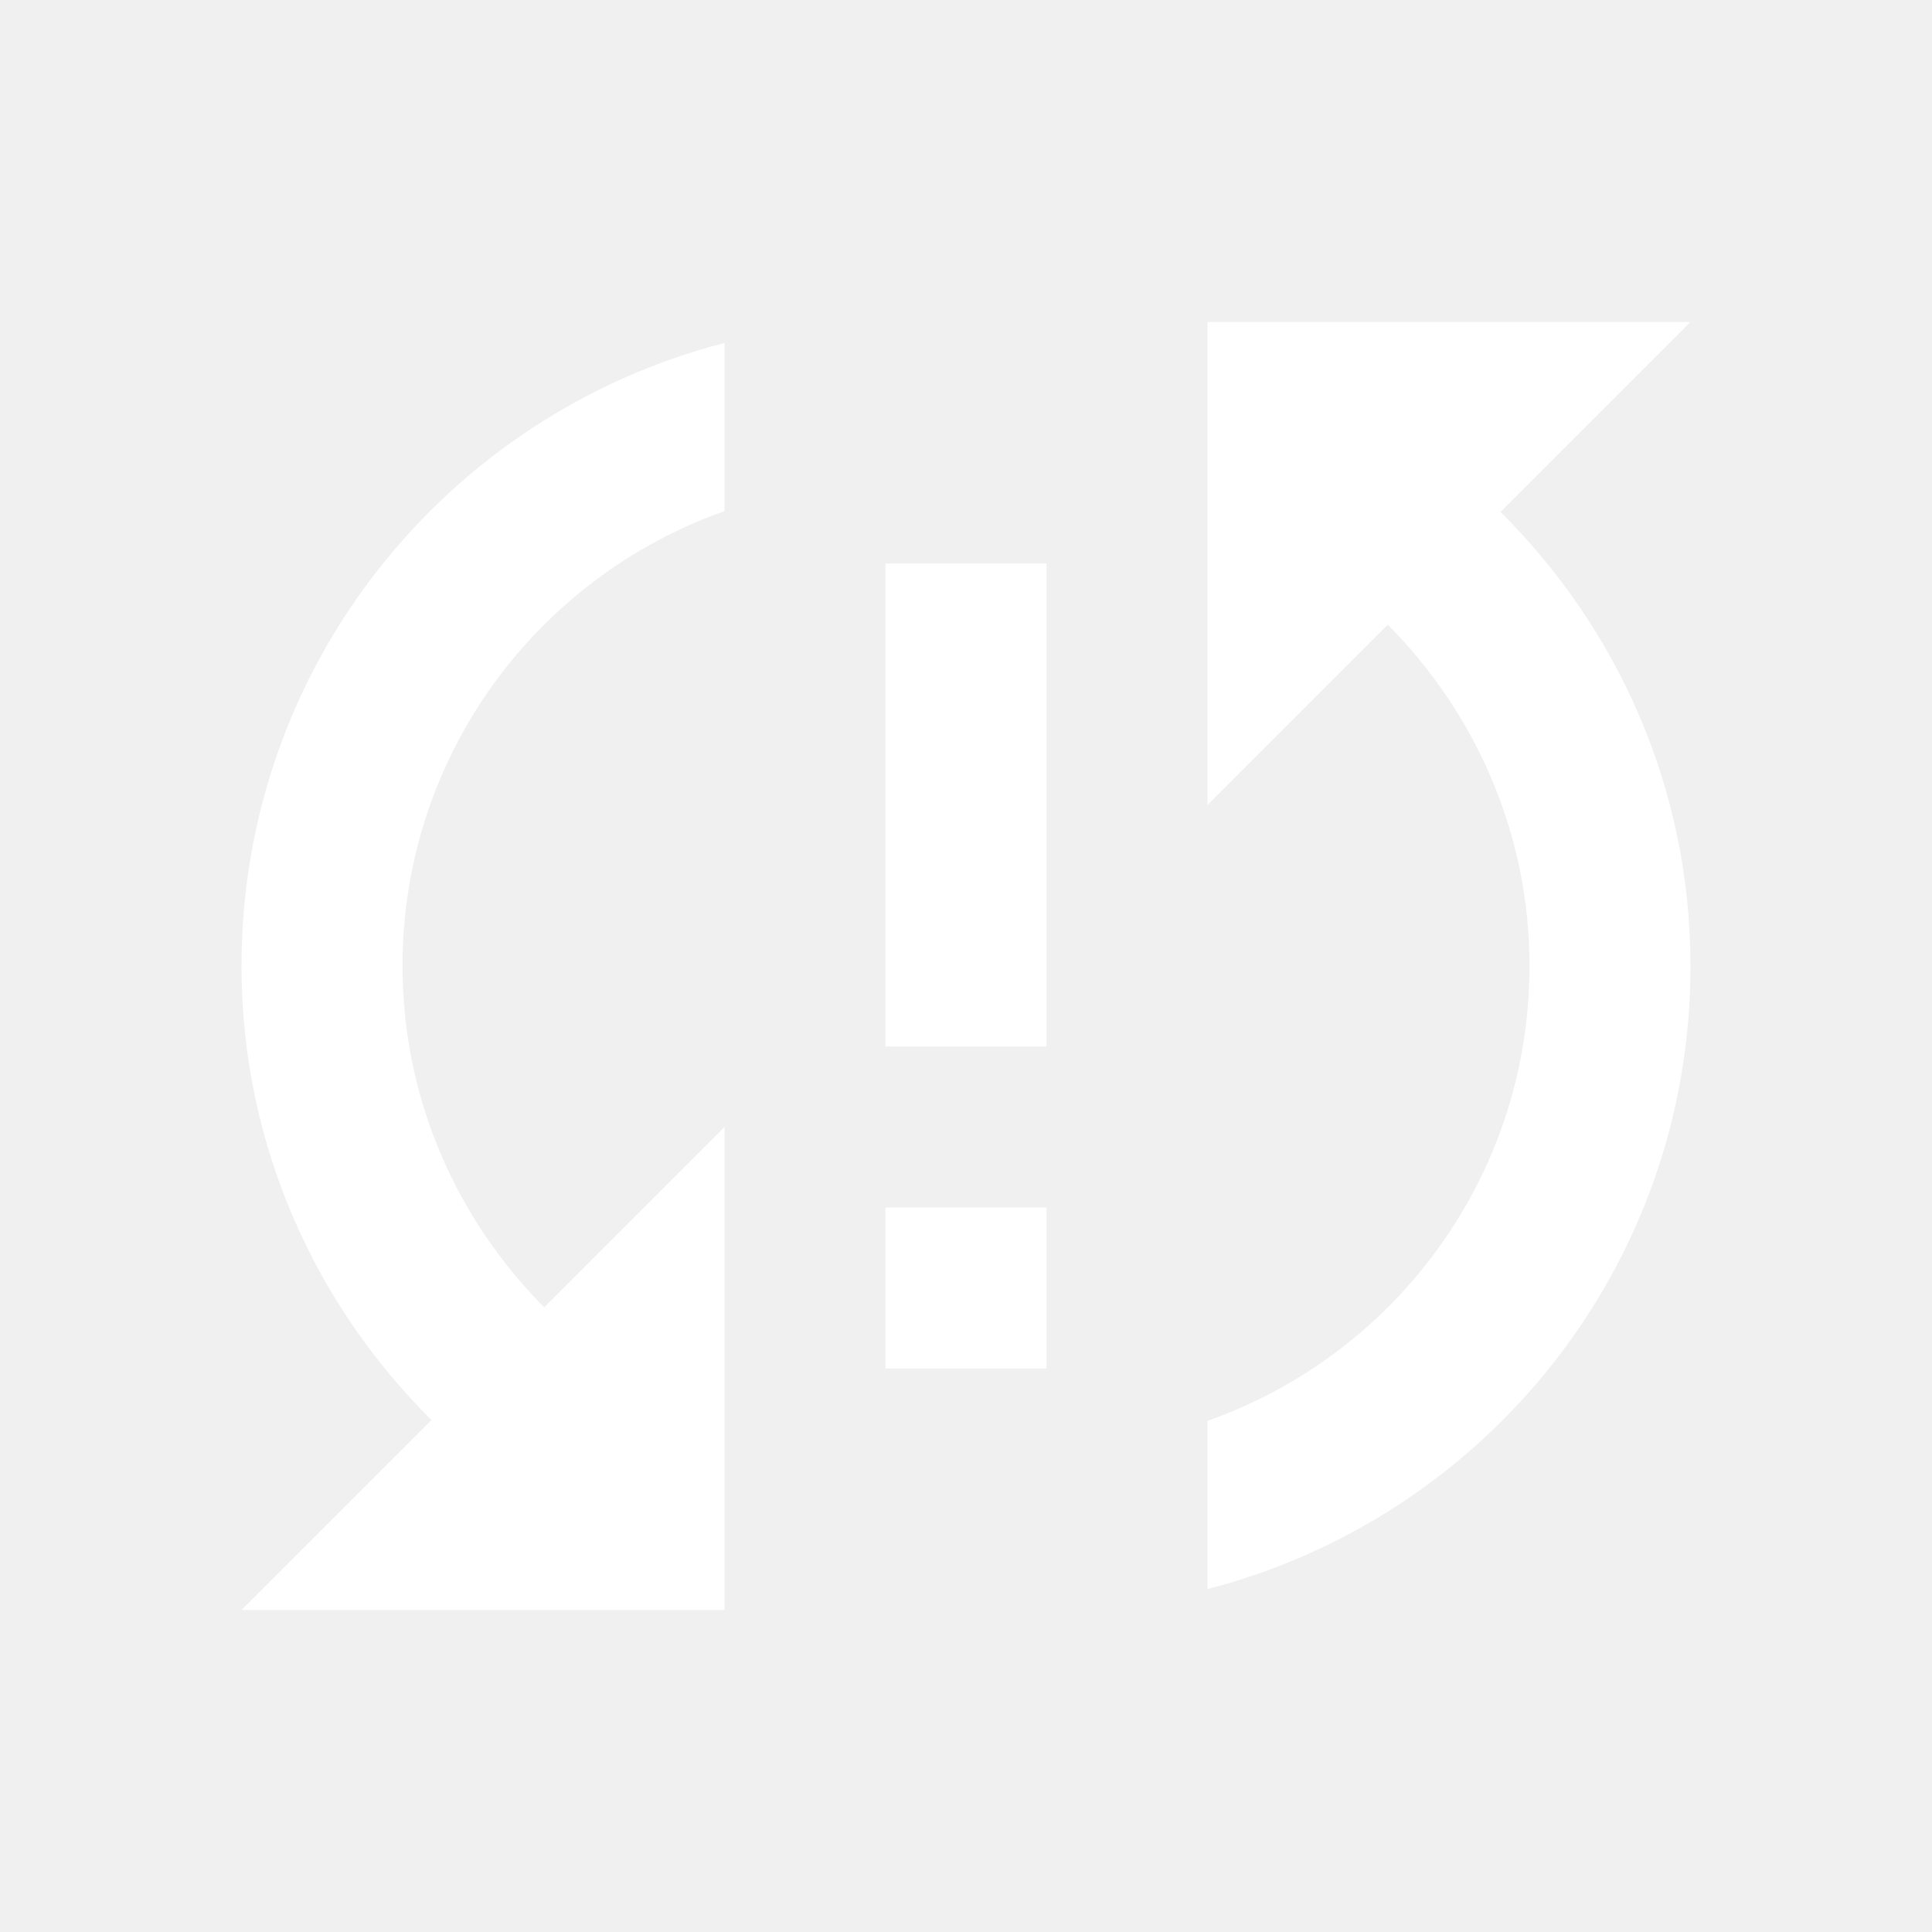
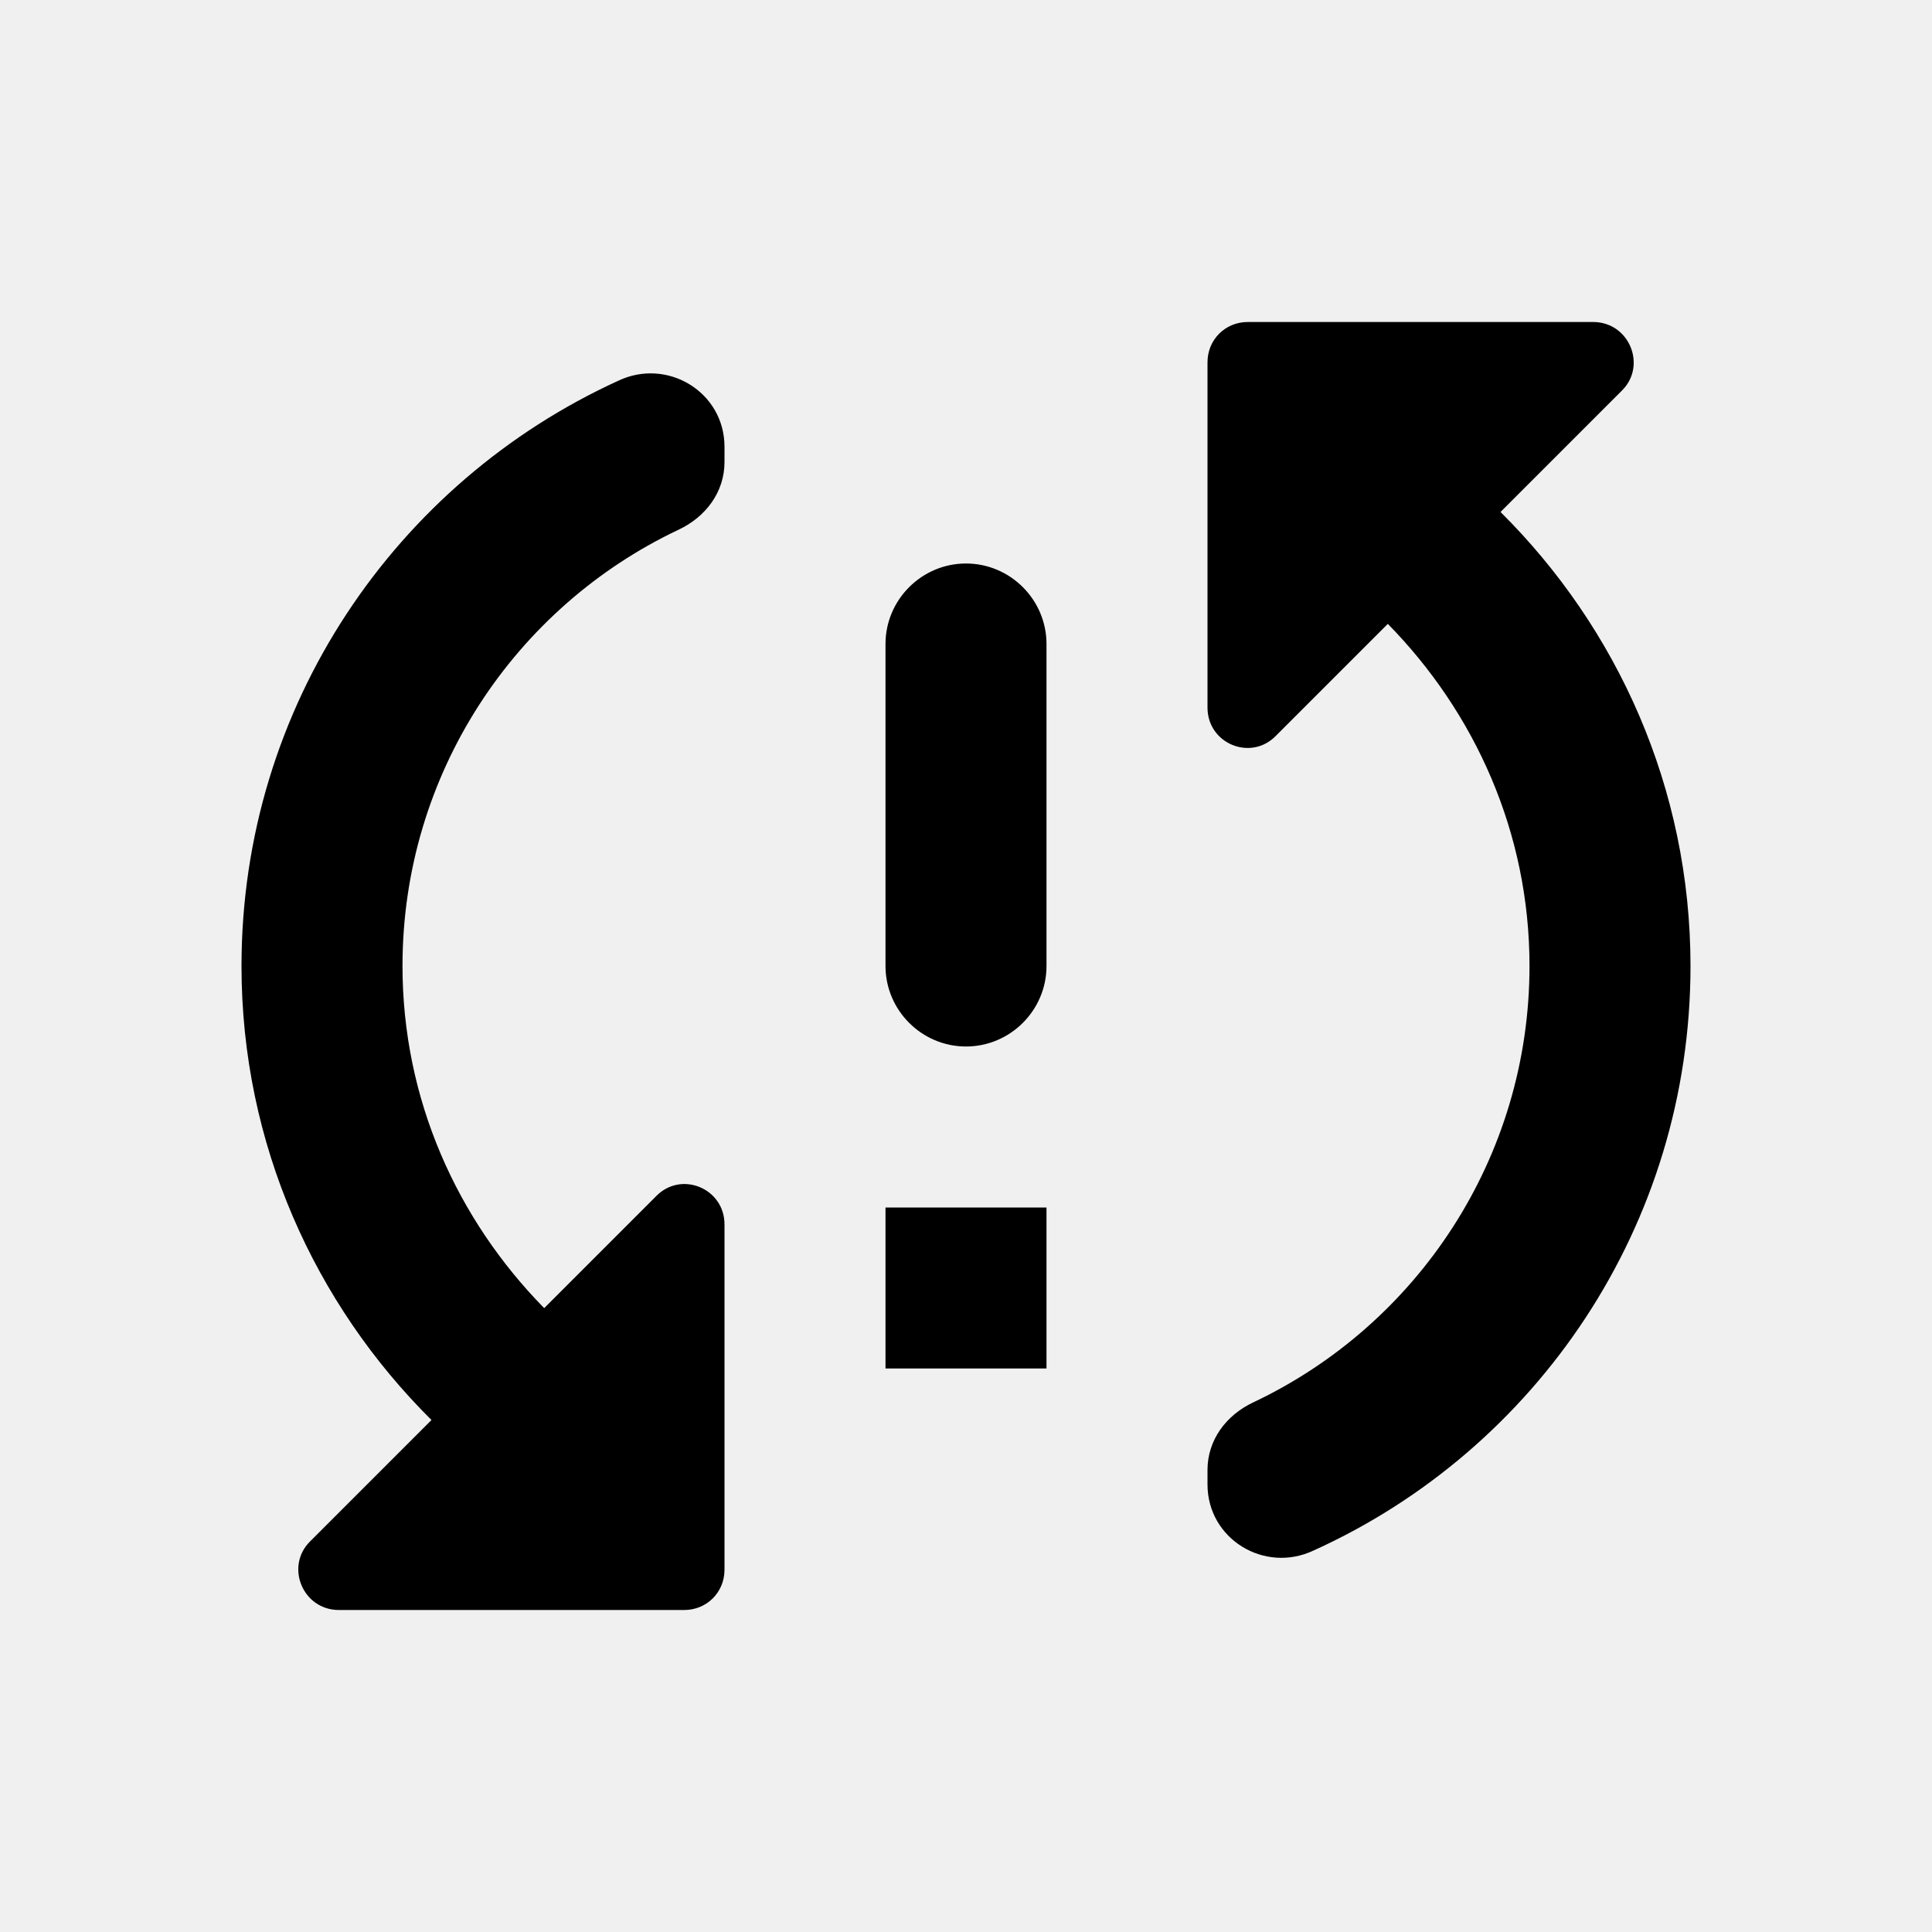
- <svg xmlns="http://www.w3.org/2000/svg" height="48px" viewBox="0 0 24 24" width="48px" fill="#ffffff">
-   <path d="M0 0h24v24H0z" fill="none" />
-   <path d="M3 12c0 2.21.91 4.2 2.36 5.64L3 20h6v-6l-2.24 2.24C5.68 15.15 5 13.66 5 12c0-2.61 1.67-4.83 4-5.65V4.26C5.55 5.15 3 8.27 3 12zm8 5h2v-2h-2v2zM21 4h-6v6l2.24-2.24C18.32 8.85 19 10.34 19 12c0 2.61-1.67 4.83-4 5.65v2.09c3.45-.89 6-4.01 6-7.74 0-2.21-.91-4.2-2.36-5.64L21 4zm-10 9h2V7h-2v6z" />
+ <svg xmlns="http://www.w3.org/2000/svg" height="24px" viewBox="0 0 24 24" width="24px" fill="#000000">
+   <path d="M0 0h24v24H0V0z" fill="none" />
+   <path d="M3 12c0 2.21.91 4.2 2.36 5.64l-1.51 1.51c-.31.31-.09.85.36.85H8.5c.28 0 .5-.22.5-.5v-4.29c0-.45-.54-.67-.85-.35l-1.39 1.39C5.68 15.15 5 13.66 5 12c0-2.39 1.4-4.46 3.43-5.42.34-.16.57-.47.57-.84v-.19c0-.68-.71-1.11-1.32-.82C4.92 5.99 3 8.77 3 12zm8 5h2v-2h-2v2zm8.79-13H15.5c-.28 0-.5.22-.5.5v4.29c0 .45.54.67.85.35l1.39-1.39C18.32 8.85 19 10.34 19 12c0 2.39-1.4 4.46-3.43 5.42-.34.16-.57.47-.57.84v.18c0 .68.71 1.11 1.32.82C19.08 18.01 21 15.23 21 12c0-2.21-.91-4.2-2.36-5.64l1.51-1.51c.31-.31.09-.85-.36-.85zM12 13c.55 0 1-.45 1-1V8c0-.55-.45-1-1-1s-1 .45-1 1v4c0 .55.45 1 1 1z" />
</svg>
